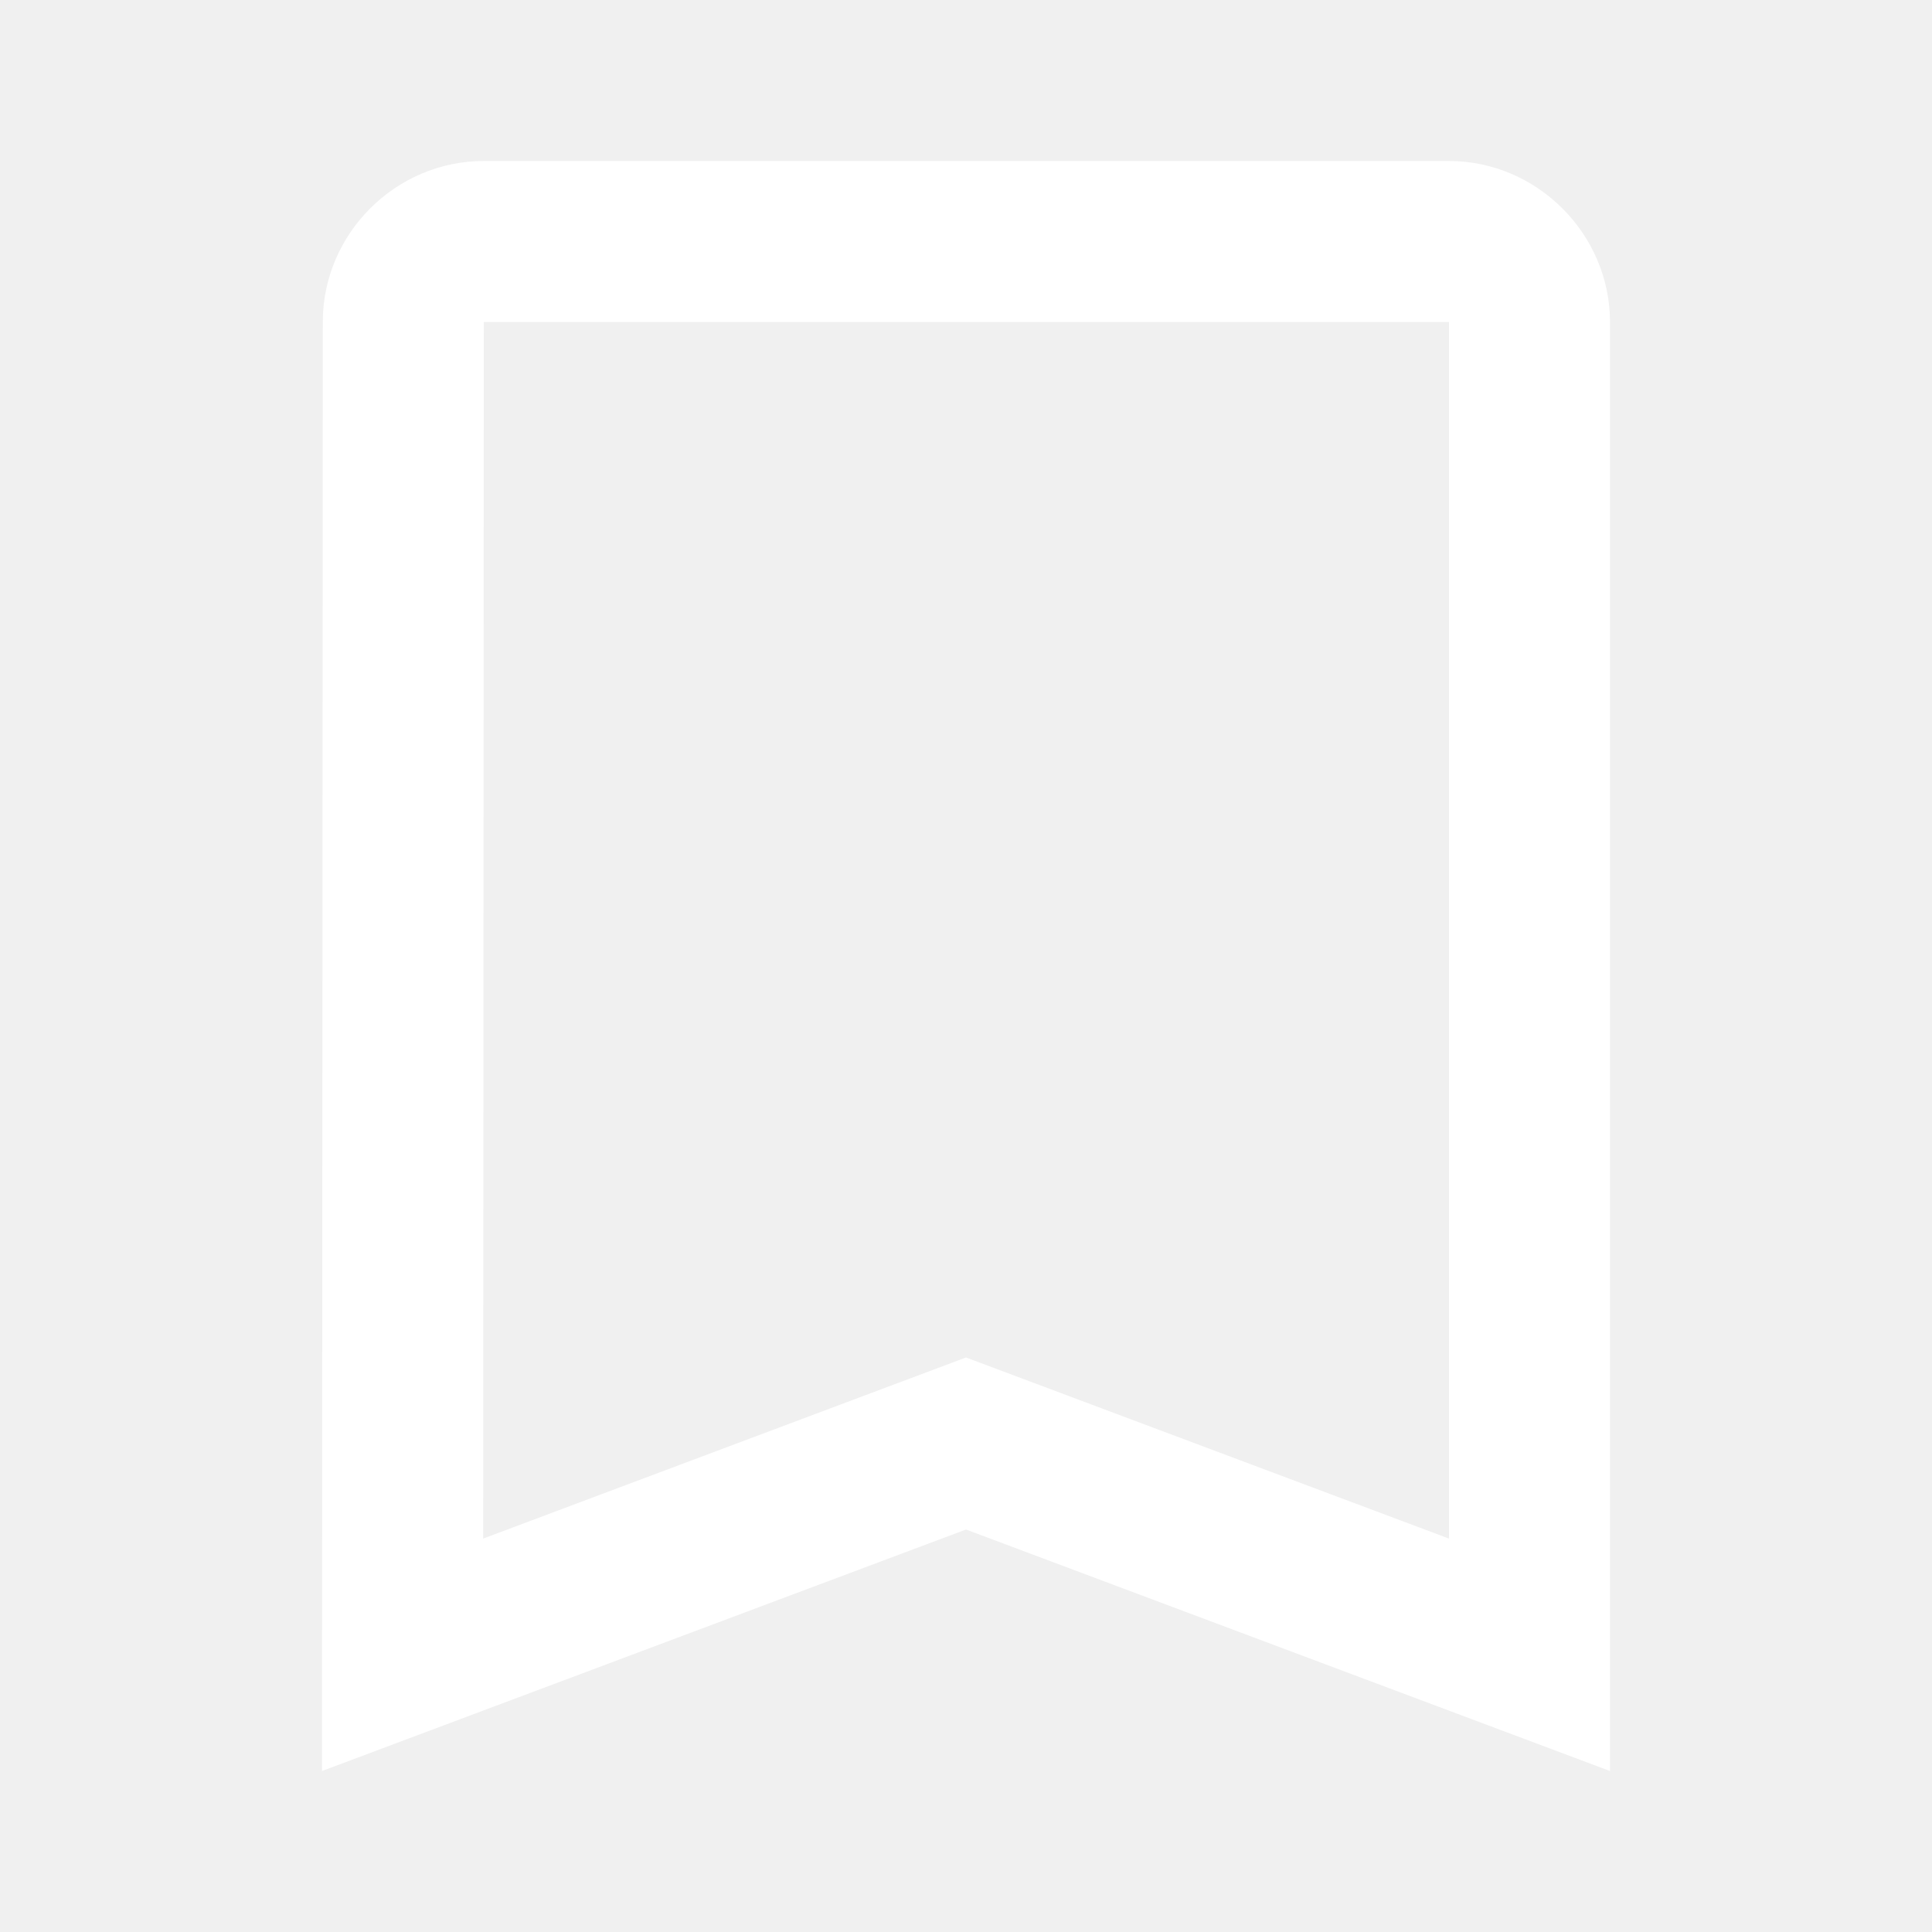
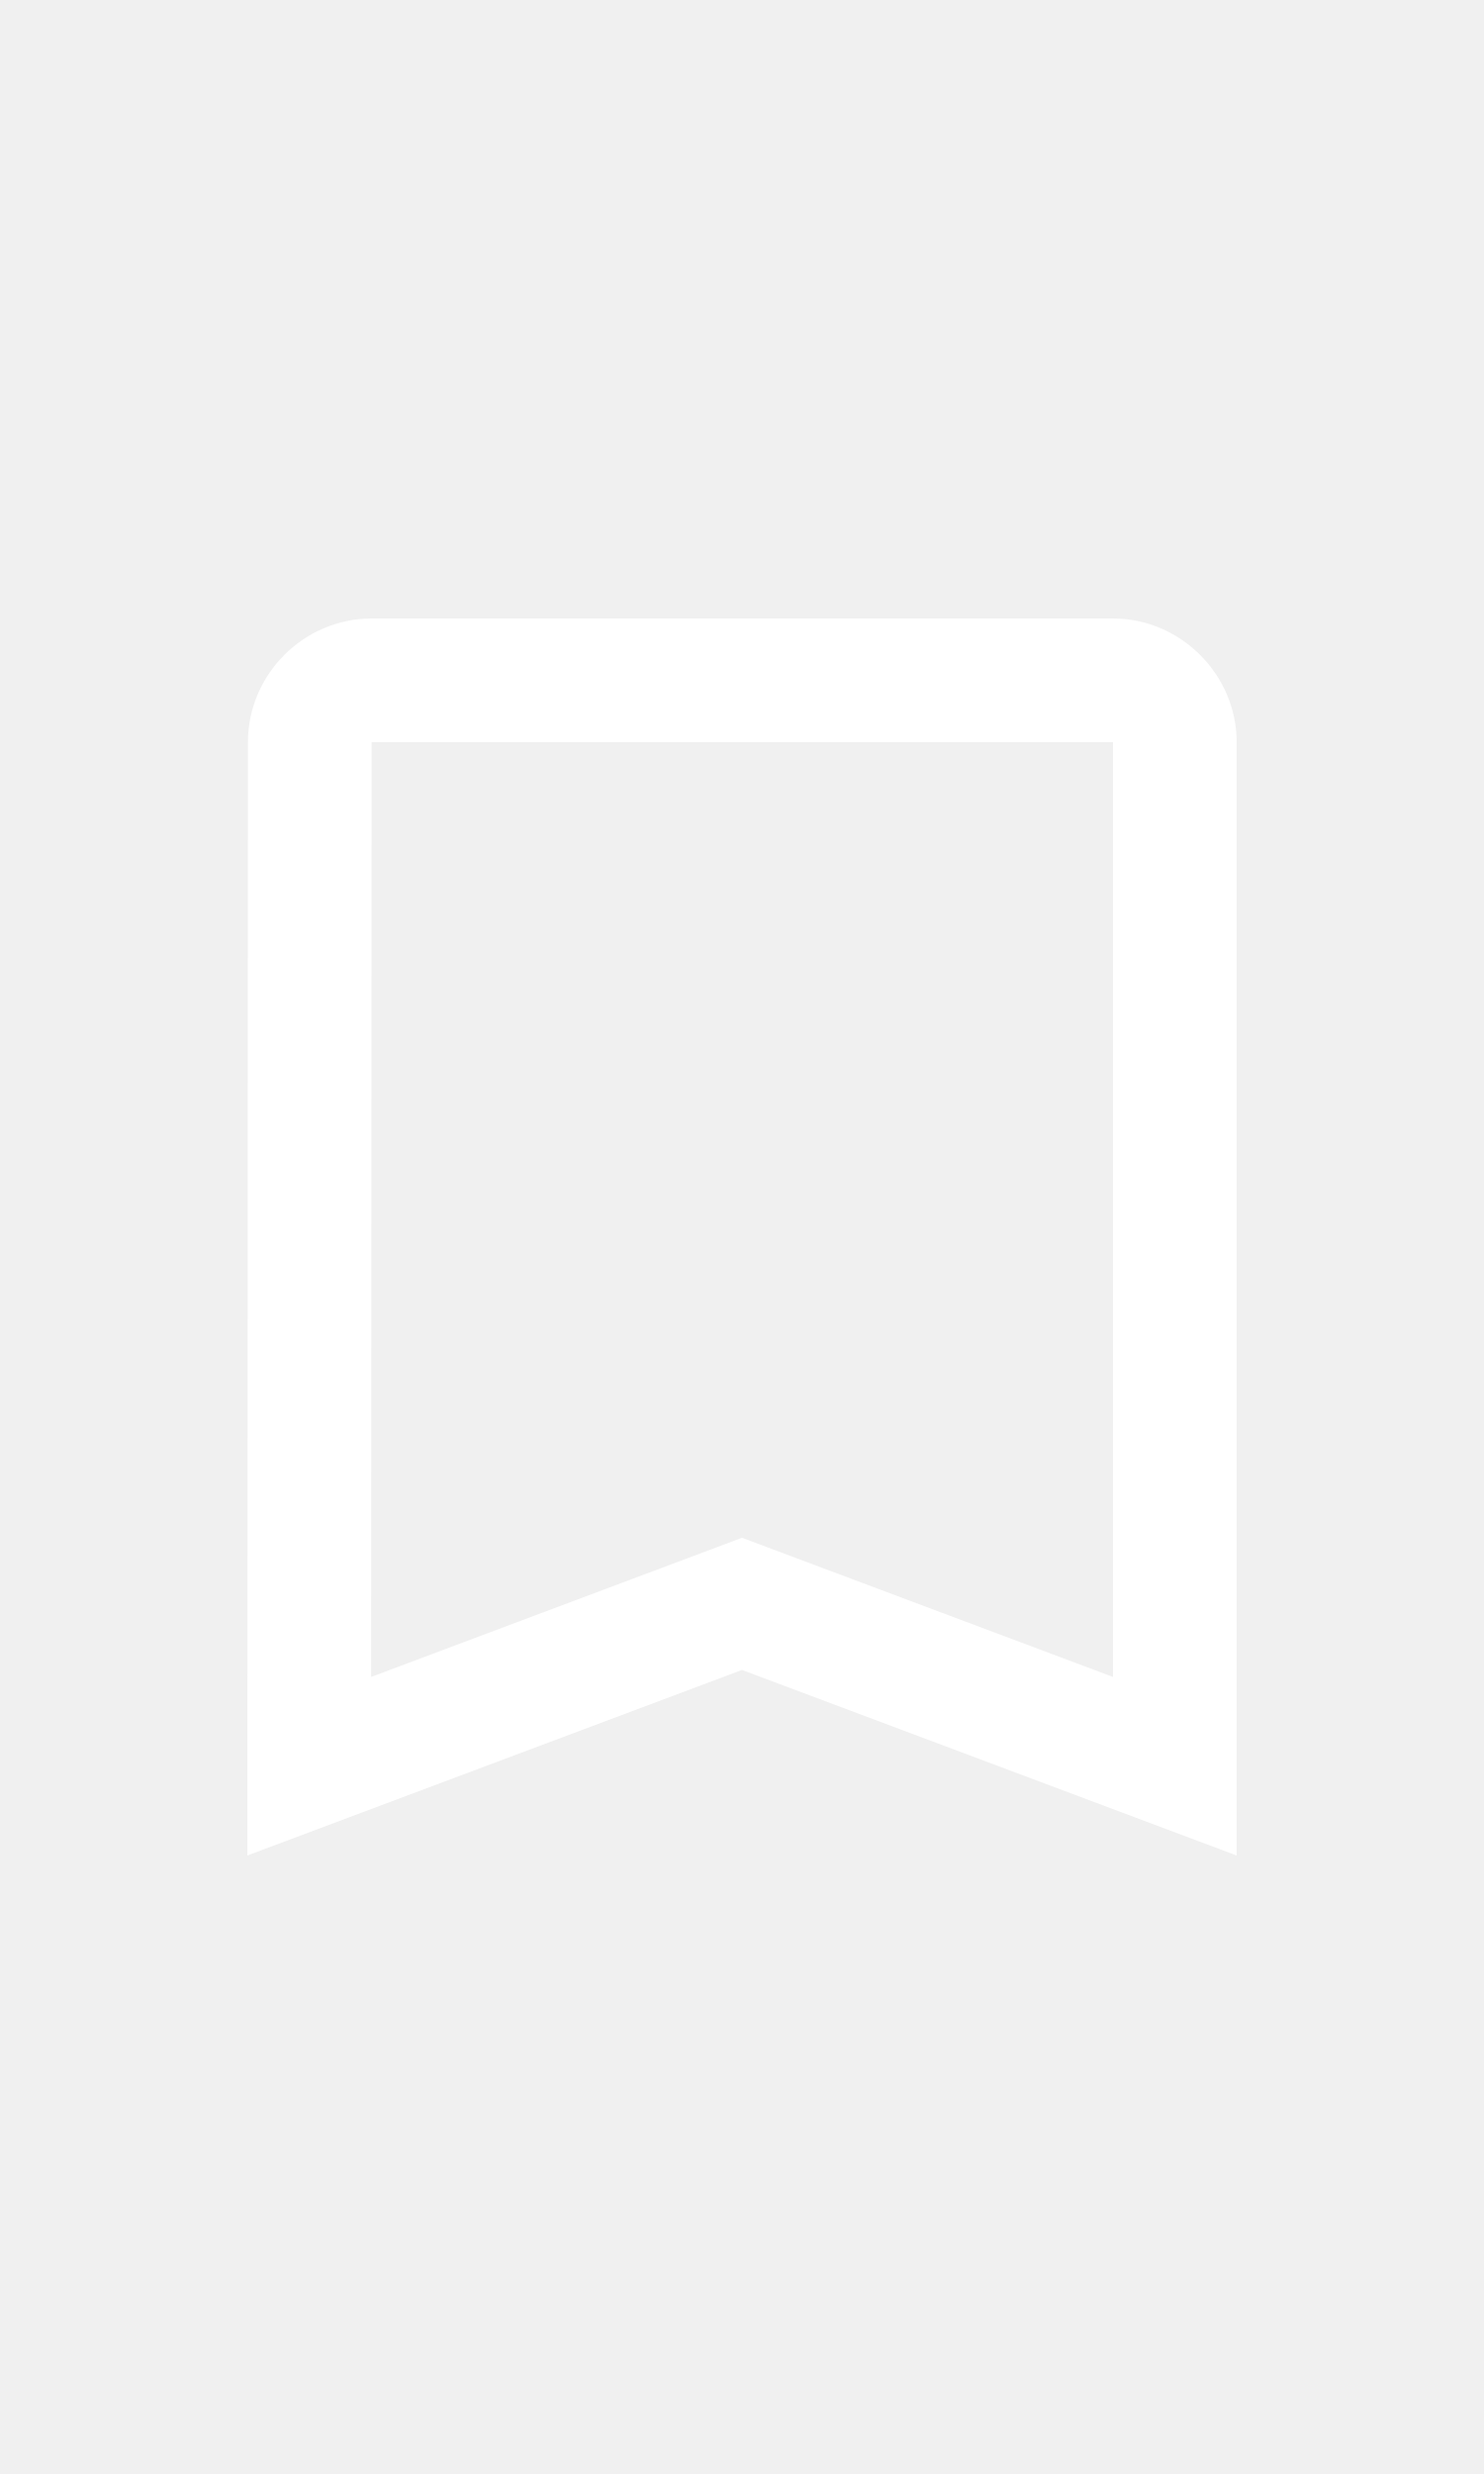
- <svg xmlns="http://www.w3.org/2000/svg" viewBox="0 0 24 24" width="24px" height="24px">
+ <svg xmlns="http://www.w3.org/2000/svg" viewBox="0 0 24 24" width="15px" height="25px">
  <path d="M 6.01 2 C 4.914 2 4.01 2.903 4.01 3.998 L 4 22 L 12 19 L 20 22 L 20 20.557 L 20 4 C 20 2.907 19.093 2 18 2 L 6.01 2 z M 6.01 4 L 18 4 L 18 19.113 L 12 16.863 L 6.002 19.113 L 6.01 4 z" fill="#fff" />
</svg>
